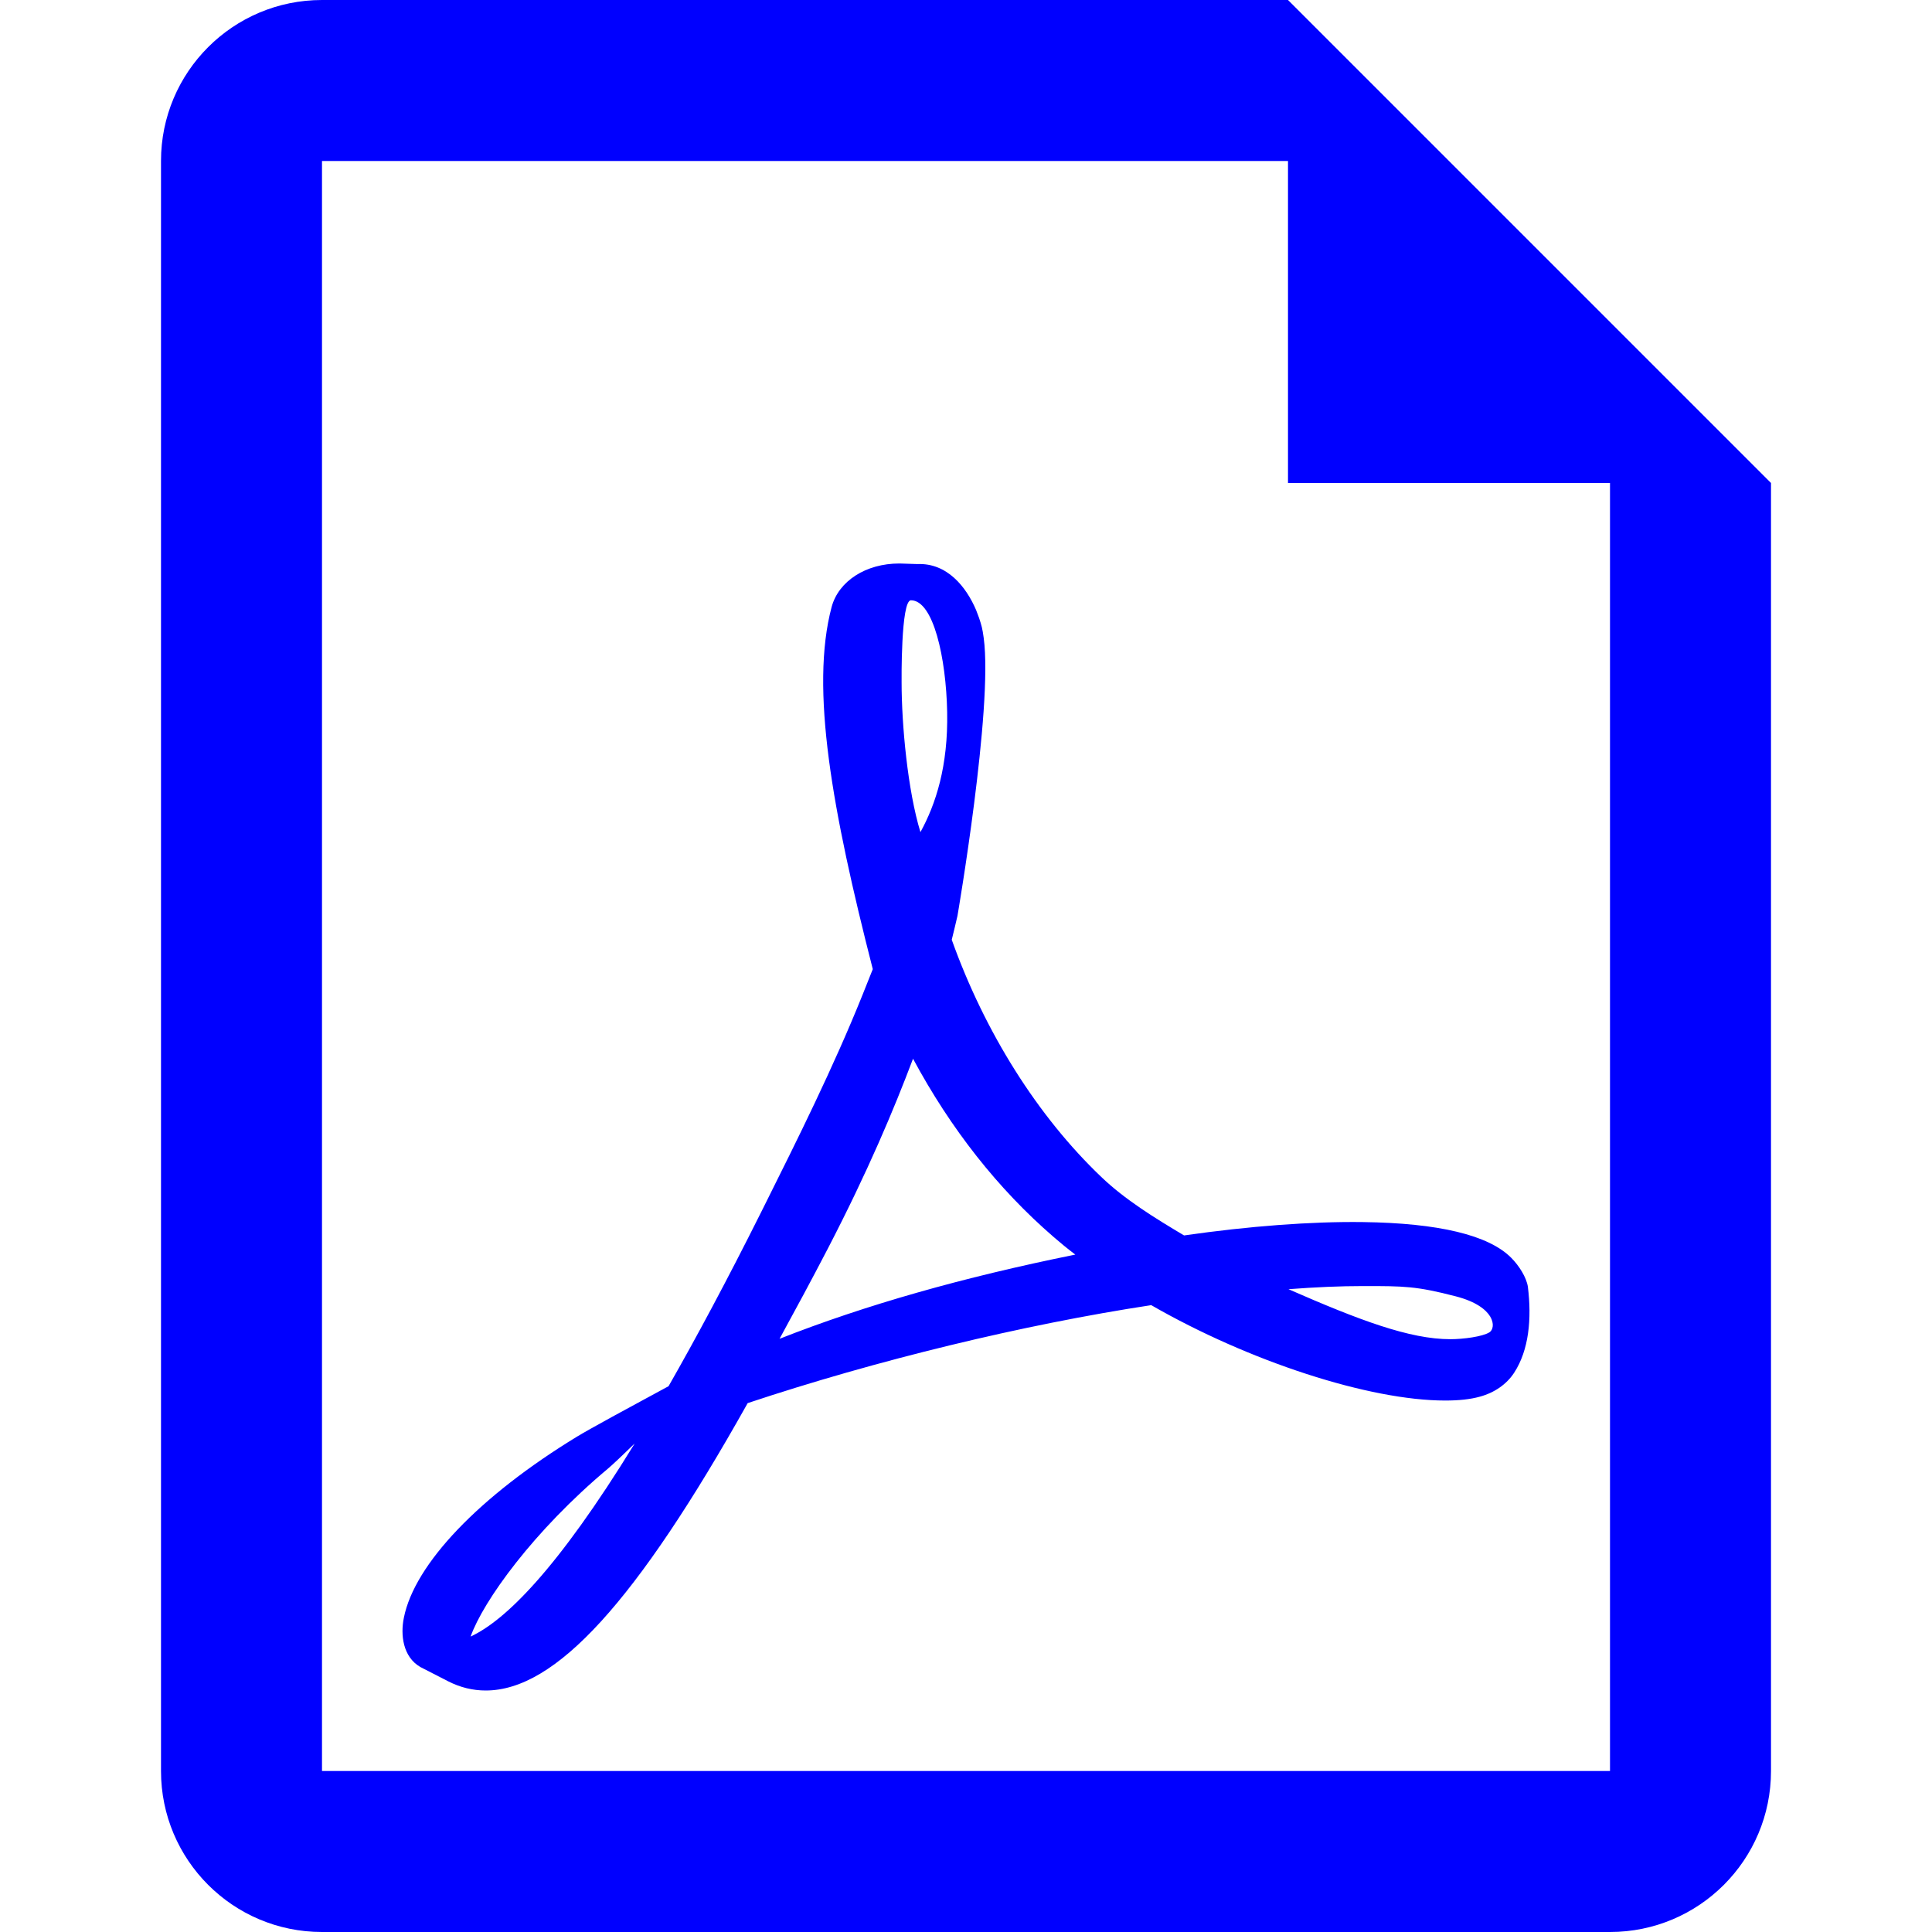
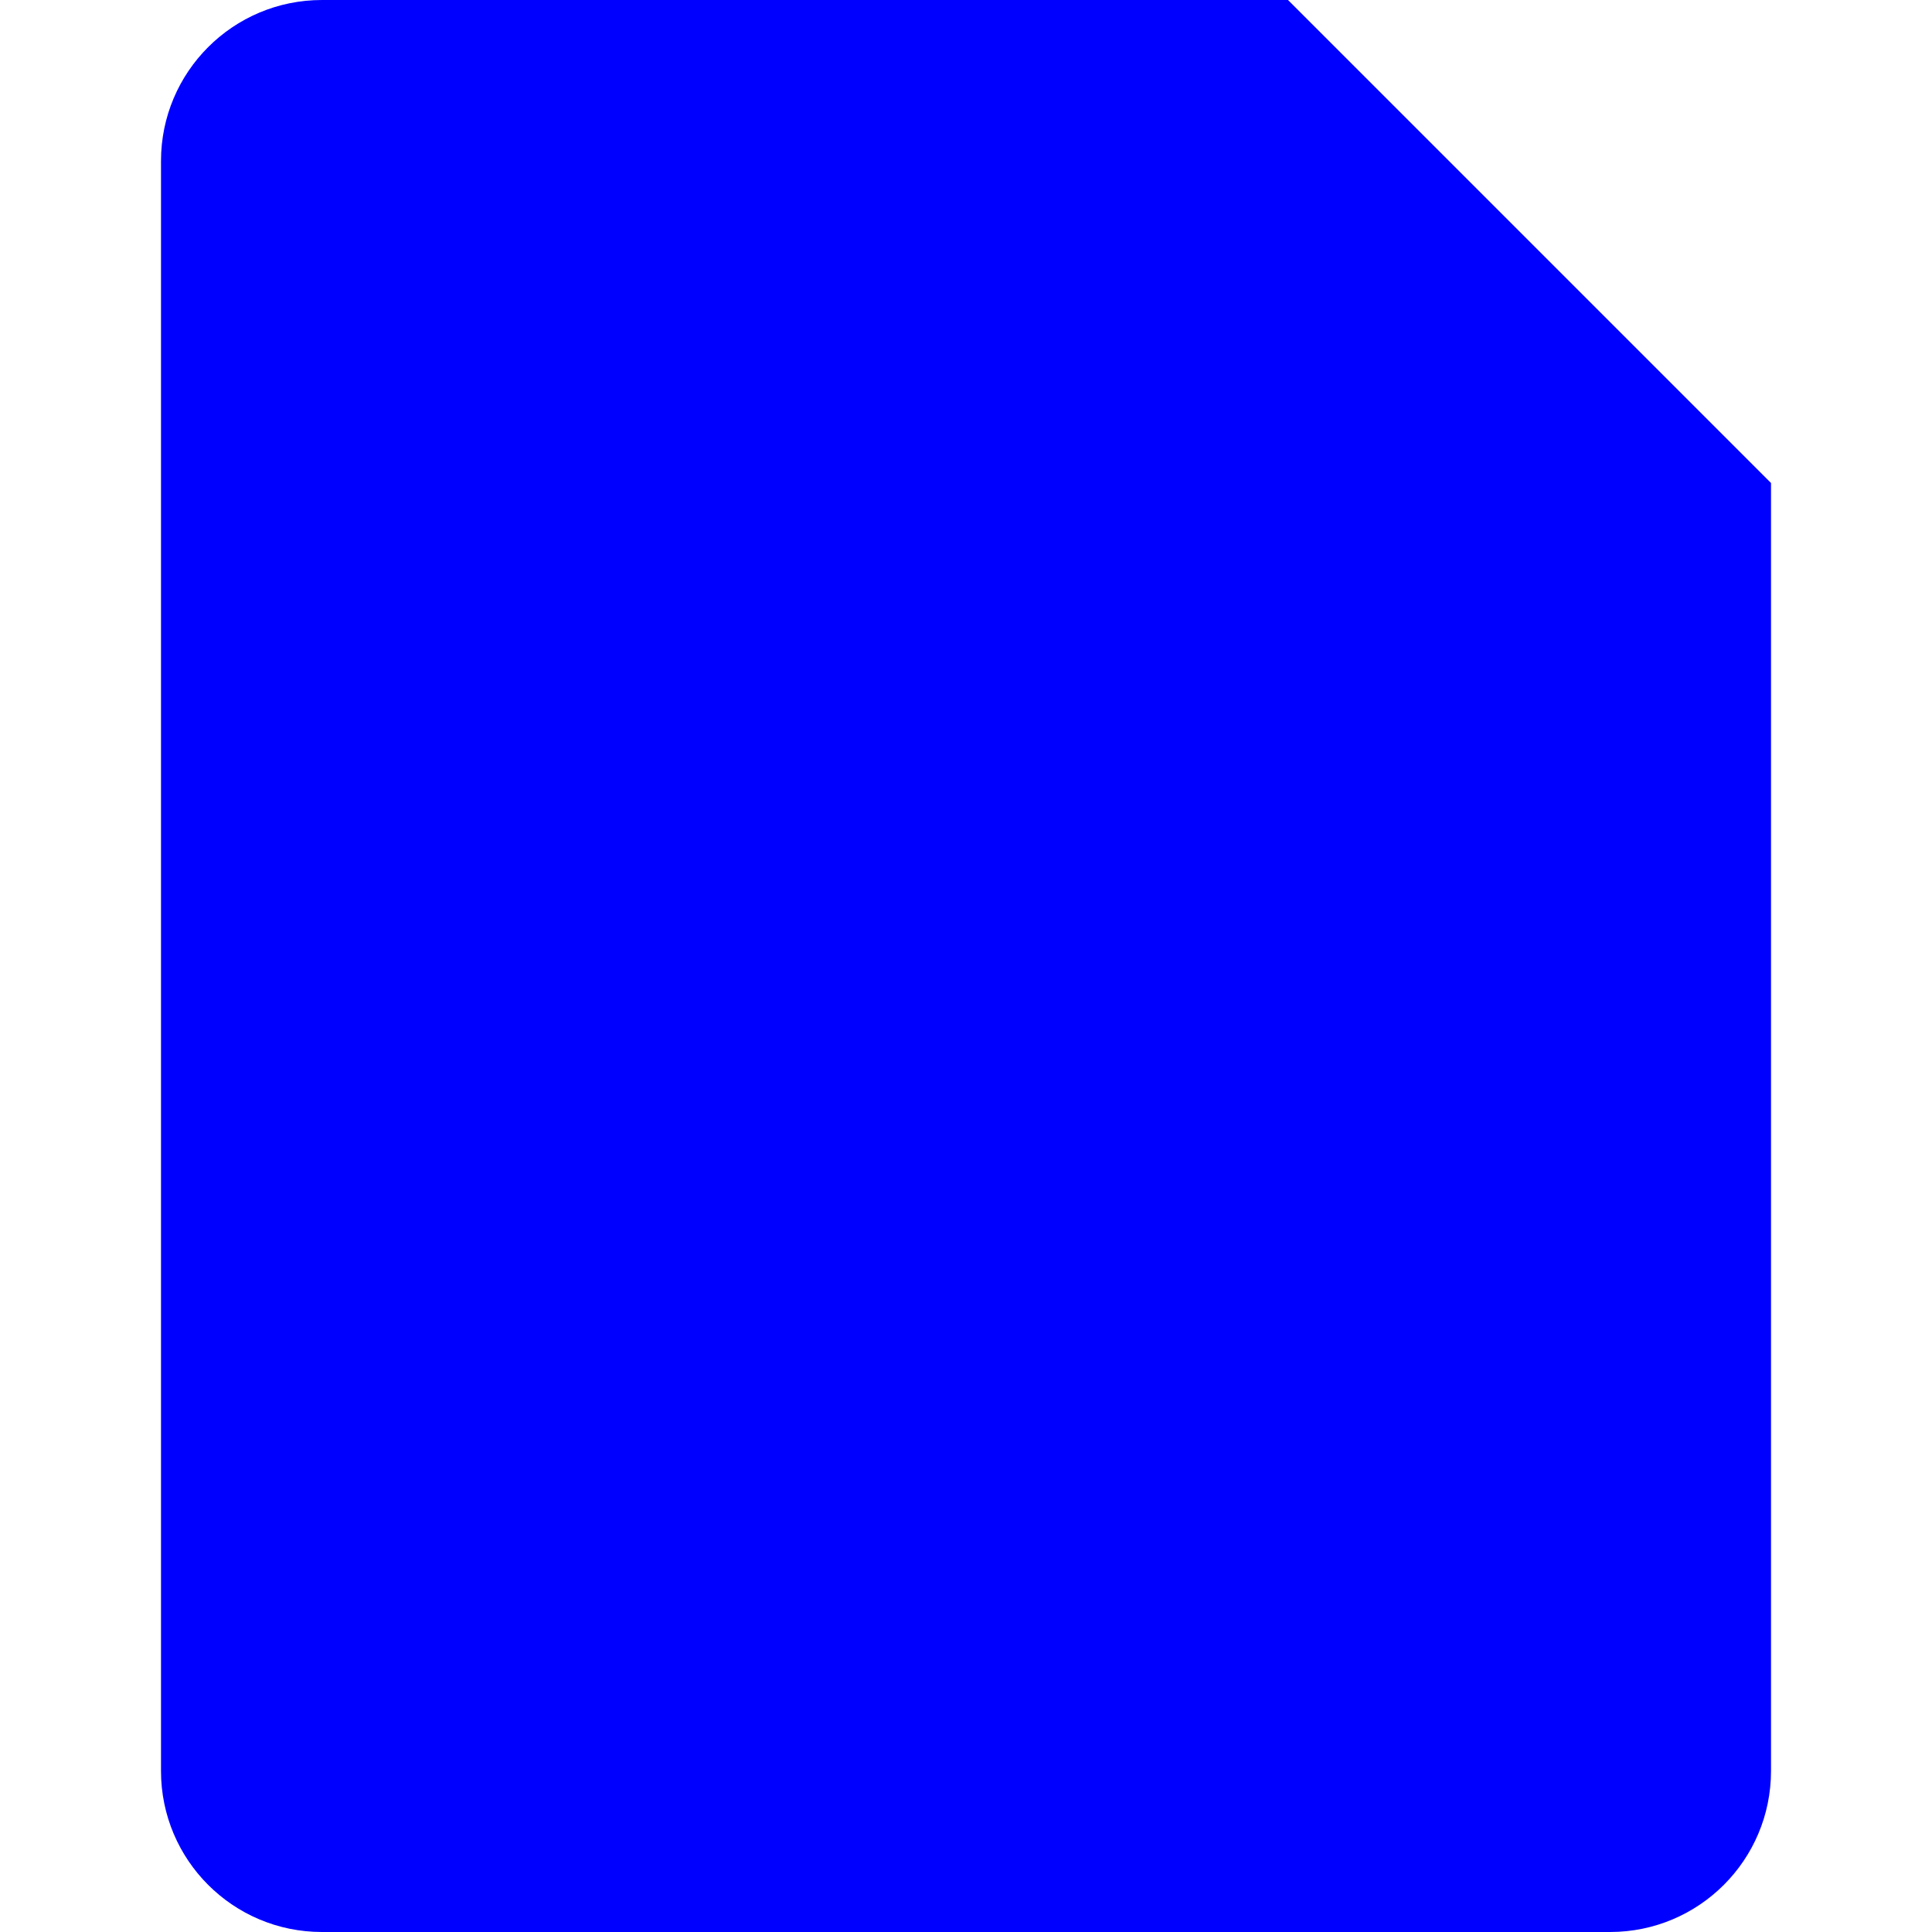
<svg xmlns="http://www.w3.org/2000/svg" width="24" height="24" viewBox="0 0 24 24" fill="none">
-   <path fill-rule="evenodd" clip-rule="evenodd" d="M2 2C2 0.895 2.895 0 4 0H16L22 6V22C22 23.105 21.105 24 20 24H4C2.895 24 2 23.105 2 22V2ZM4 2H16V6H20V22H4V2ZM18.017 16.636C18.174 16.636 18.417 16.605 18.503 16.55C18.588 16.496 18.581 16.233 18.086 16.104C17.593 15.976 17.44 15.976 16.945 15.976H16.93C16.652 15.976 16.342 15.989 16.006 16.015C16.884 16.399 17.51 16.636 18.017 16.636ZM9.684 16.631C9.878 16.276 10.08 15.903 10.286 15.506C10.788 14.537 11.106 13.776 11.342 13.152C11.812 14.026 12.398 14.769 13.085 15.363C13.17 15.437 13.261 15.512 13.358 15.585C11.958 15.868 10.749 16.212 9.684 16.631ZM11.766 8.845C11.753 8.173 11.595 7.457 11.316 7.457C11.189 7.457 11.2 8.475 11.2 8.475C11.2 9.006 11.276 9.821 11.434 10.337C11.625 9.989 11.779 9.517 11.766 8.845ZM5.846 20.33C6.003 19.889 6.628 19.017 7.552 18.244C7.609 18.196 7.753 18.06 7.884 17.932C6.918 19.506 6.271 20.133 5.846 20.33ZM16.927 15.181C17.871 15.193 18.493 15.343 18.772 15.624C18.872 15.724 18.963 15.87 18.98 15.986C19.029 16.383 18.993 16.771 18.809 17.053C18.716 17.196 18.564 17.301 18.383 17.35C18.265 17.383 18.121 17.398 17.953 17.398C17.01 17.398 15.516 16.912 14.301 16.213C12.706 16.456 10.886 16.898 9.288 17.43C7.905 19.898 6.901 21 6.034 21C5.873 21 5.716 20.962 5.566 20.885L5.221 20.708C5.005 20.582 4.973 20.309 5.017 20.096C5.15 19.428 5.954 18.586 7.17 17.845C7.313 17.757 7.923 17.426 7.949 17.413L8.305 17.22C8.65 16.616 9.032 15.904 9.451 15.066L9.503 14.962C9.902 14.163 10.353 13.259 10.714 12.36L10.842 12.039C10.339 10.073 10.061 8.555 10.331 7.539C10.419 7.217 10.757 7 11.171 7H11.177L11.395 7.007C11.767 6.991 12.003 7.292 12.125 7.577L12.163 7.678C12.194 7.772 12.204 7.807 12.22 7.925C12.338 8.798 11.894 11.377 11.894 11.377C11.872 11.472 11.85 11.566 11.823 11.674C12.234 12.824 12.891 13.868 13.681 14.621C13.973 14.901 14.347 15.132 14.709 15.347C15.518 15.231 16.287 15.173 16.927 15.181Z" fill="#0000FF" />
+   <path fillRule="evenodd" clipRule="evenodd" d="M2 2C2 0.895 2.895 0 4 0H16L22 6V22C22 23.105 21.105 24 20 24H4C2.895 24 2 23.105 2 22V2ZM4 2H16V6H20V22H4V2ZM18.017 16.636C18.174 16.636 18.417 16.605 18.503 16.55C18.588 16.496 18.581 16.233 18.086 16.104C17.593 15.976 17.44 15.976 16.945 15.976H16.93C16.652 15.976 16.342 15.989 16.006 16.015C16.884 16.399 17.51 16.636 18.017 16.636ZM9.684 16.631C9.878 16.276 10.08 15.903 10.286 15.506C10.788 14.537 11.106 13.776 11.342 13.152C11.812 14.026 12.398 14.769 13.085 15.363C13.17 15.437 13.261 15.512 13.358 15.585C11.958 15.868 10.749 16.212 9.684 16.631ZM11.766 8.845C11.753 8.173 11.595 7.457 11.316 7.457C11.189 7.457 11.2 8.475 11.2 8.475C11.2 9.006 11.276 9.821 11.434 10.337C11.625 9.989 11.779 9.517 11.766 8.845ZM5.846 20.33C6.003 19.889 6.628 19.017 7.552 18.244C7.609 18.196 7.753 18.06 7.884 17.932C6.918 19.506 6.271 20.133 5.846 20.33ZM16.927 15.181C17.871 15.193 18.493 15.343 18.772 15.624C18.872 15.724 18.963 15.87 18.98 15.986C19.029 16.383 18.993 16.771 18.809 17.053C18.716 17.196 18.564 17.301 18.383 17.35C18.265 17.383 18.121 17.398 17.953 17.398C17.01 17.398 15.516 16.912 14.301 16.213C12.706 16.456 10.886 16.898 9.288 17.43C7.905 19.898 6.901 21 6.034 21C5.873 21 5.716 20.962 5.566 20.885L5.221 20.708C5.005 20.582 4.973 20.309 5.017 20.096C5.15 19.428 5.954 18.586 7.17 17.845C7.313 17.757 7.923 17.426 7.949 17.413L8.305 17.22C8.65 16.616 9.032 15.904 9.451 15.066L9.503 14.962C9.902 14.163 10.353 13.259 10.714 12.36L10.842 12.039C10.339 10.073 10.061 8.555 10.331 7.539C10.419 7.217 10.757 7 11.171 7H11.177L11.395 7.007C11.767 6.991 12.003 7.292 12.125 7.577L12.163 7.678C12.194 7.772 12.204 7.807 12.22 7.925C12.338 8.798 11.894 11.377 11.894 11.377C11.872 11.472 11.85 11.566 11.823 11.674C12.234 12.824 12.891 13.868 13.681 14.621C13.973 14.901 14.347 15.132 14.709 15.347C15.518 15.231 16.287 15.173 16.927 15.181Z" fill="#0000FF" />
</svg>
